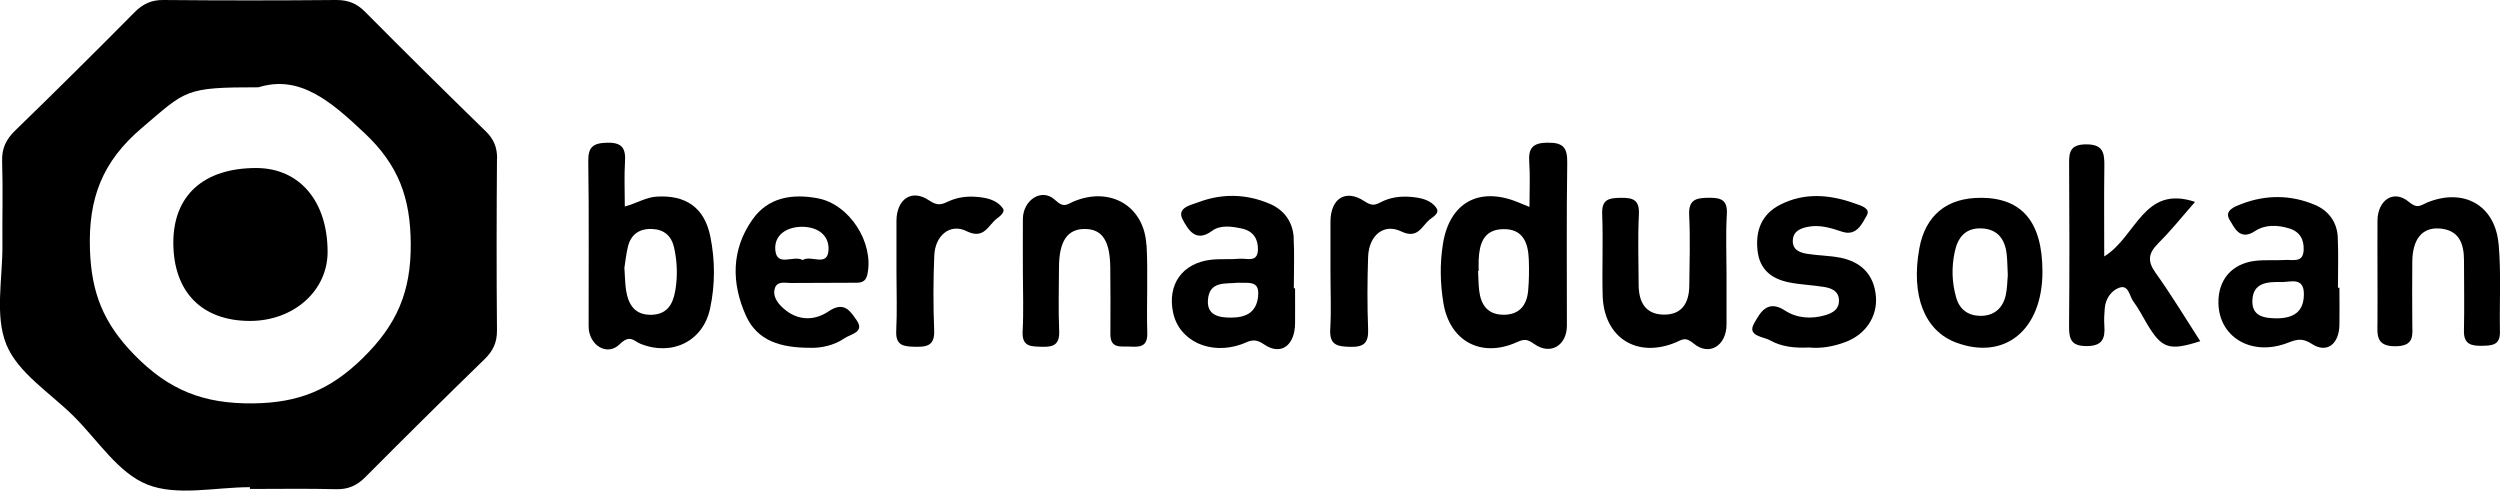
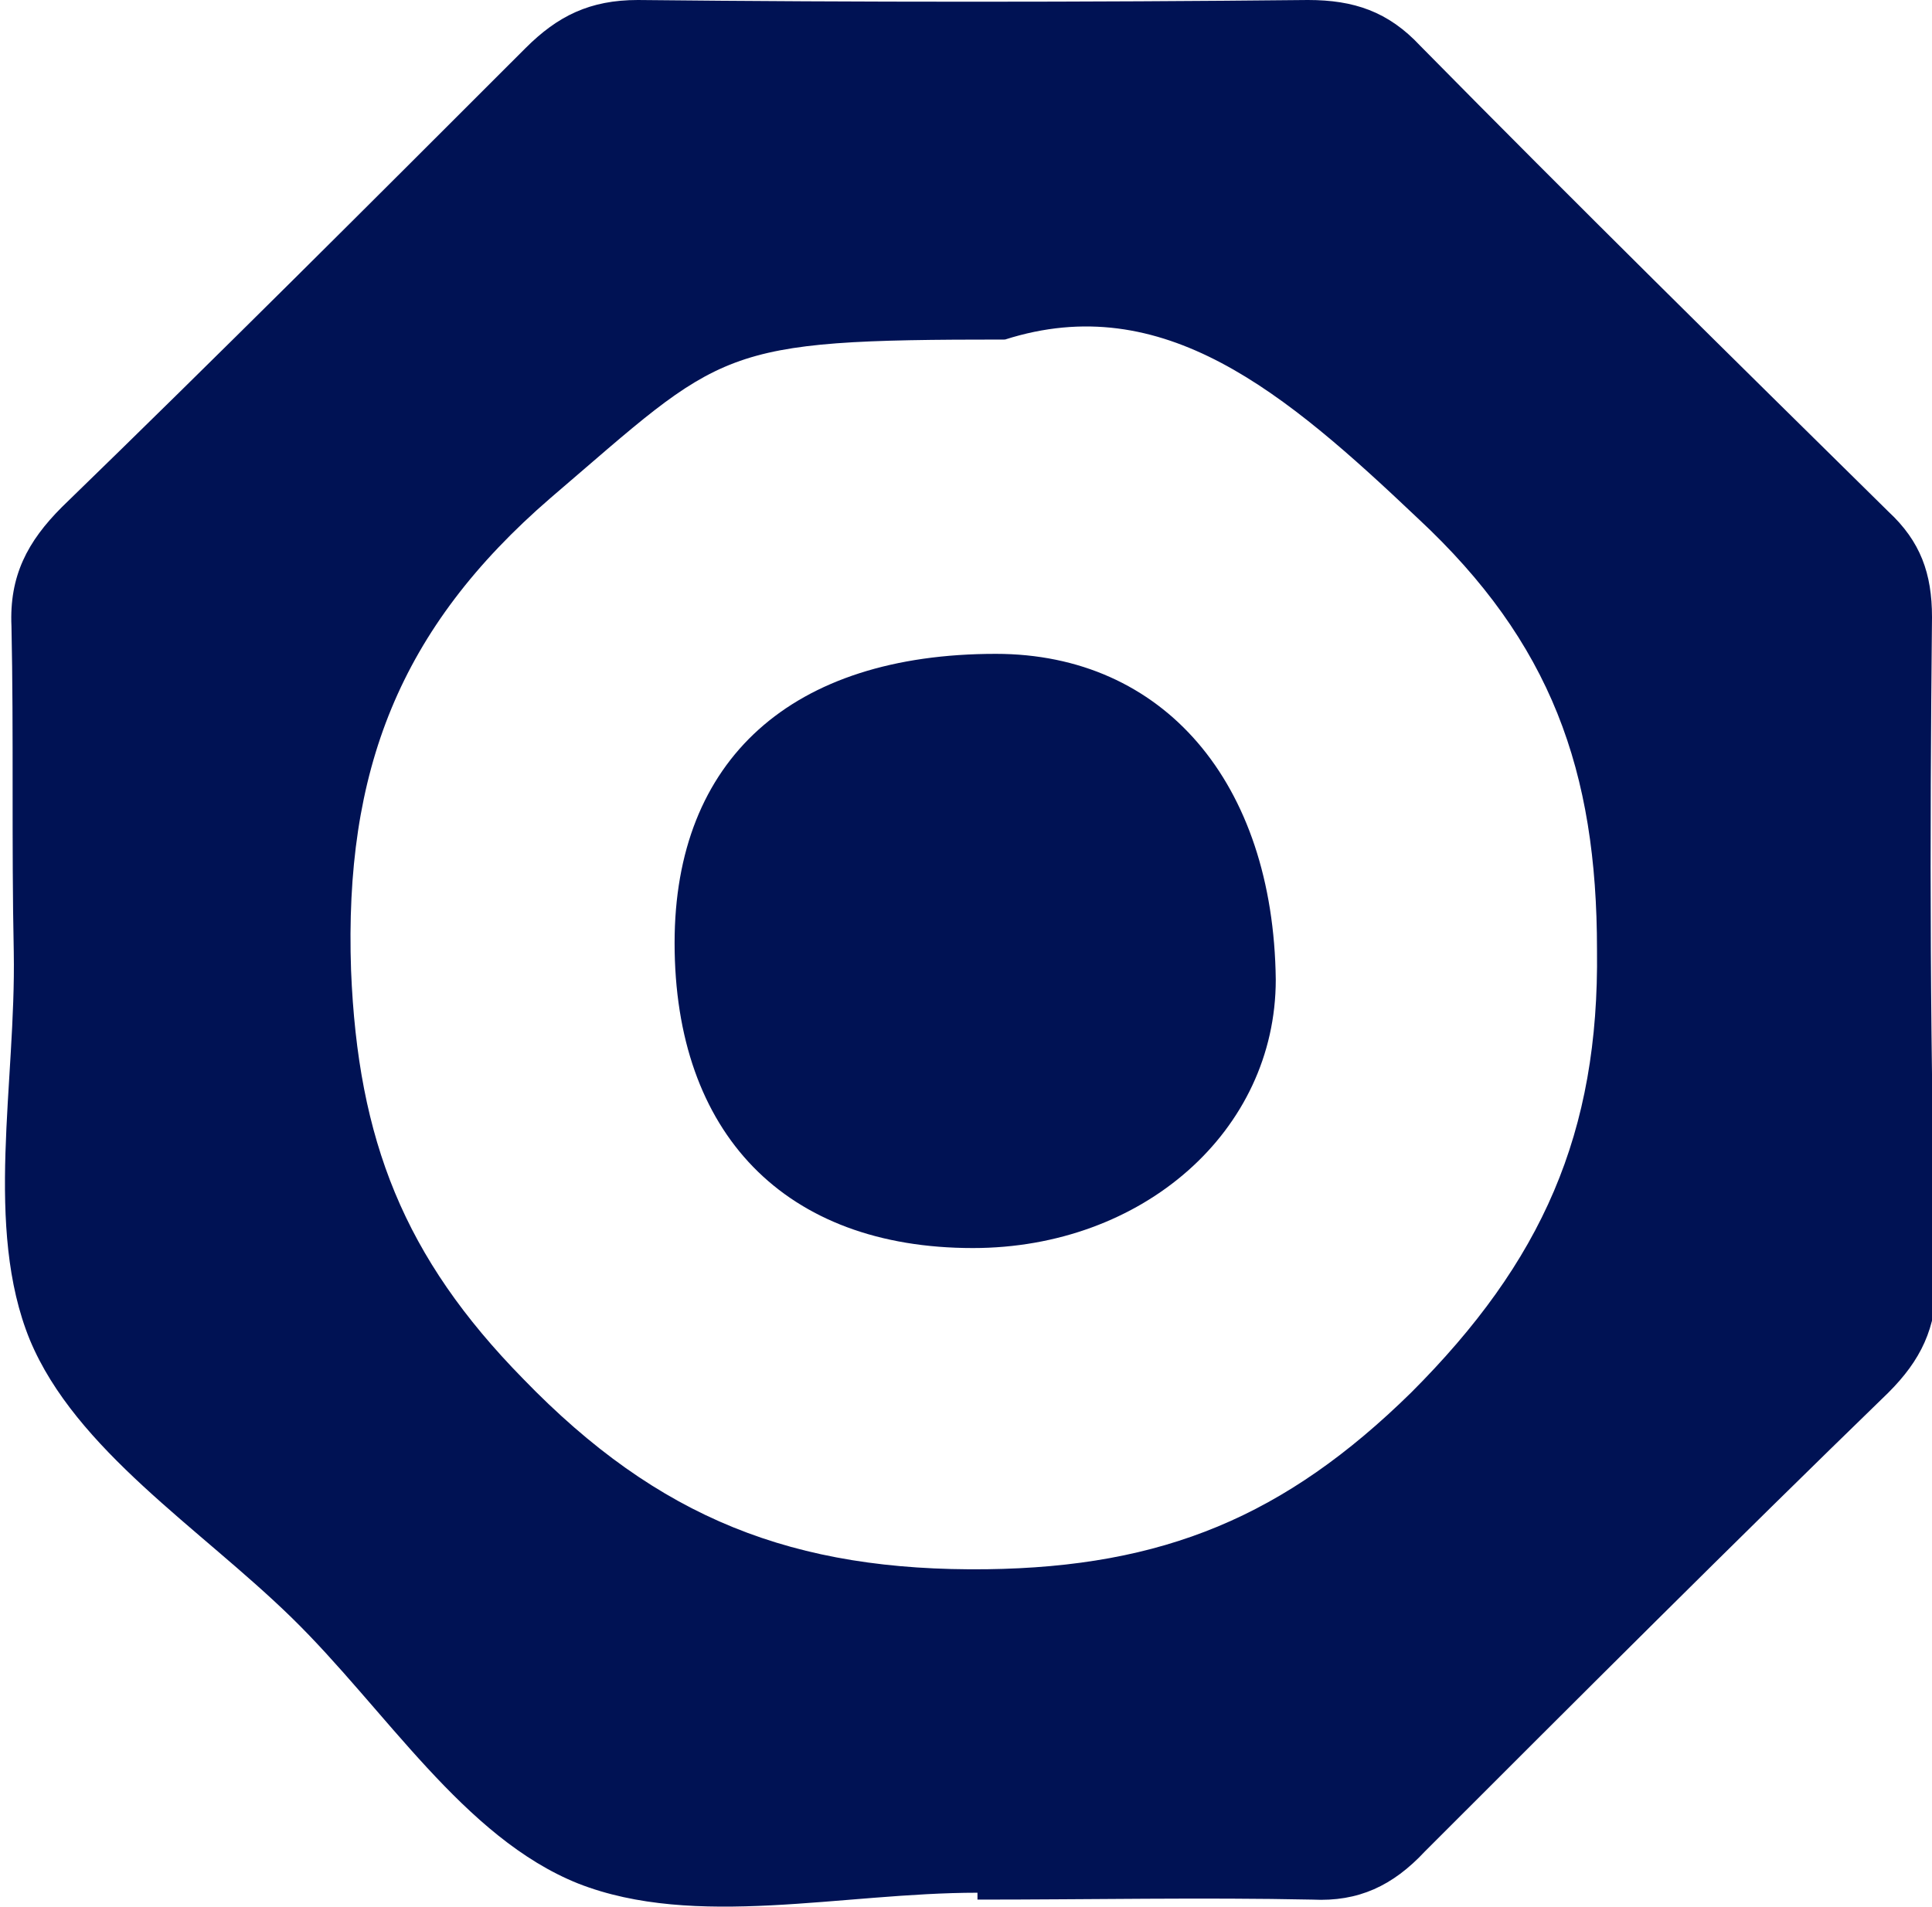
- <svg xmlns="http://www.w3.org/2000/svg" id="Laag_1" viewBox="0 0 423.61 83.12">
-   <path d="M84.23,26.87c.01-1.88-.54-3.27-1.9-4.6-6.87-6.7-13.7-13.44-20.46-20.26C60.44,.56,58.96-.01,56.93,0,47.18,.09,37.43,.09,27.68,0c-2.06-.02-3.49,.68-4.9,2.1C16.11,8.83,9.39,15.5,2.59,22.1c-1.55,1.5-2.3,3.02-2.23,5.21,.15,4.72,.01,9.44,.05,14.17,.05,5.7-1.34,12.02,.68,16.93,1.97,4.79,7.42,8.17,11.4,12.12,4.06,4.04,7.54,9.61,12.46,11.57,5.06,2.01,11.54,.45,17.4,.45,0,.1,0,.2,0,.3,4.87,0,9.75-.08,14.62,.04,2.04,.05,3.52-.62,4.94-2.05,6.68-6.72,13.41-13.38,20.2-19.98,1.44-1.4,2.12-2.85,2.1-4.89-.09-9.69-.07-19.39,0-29.08Zm-22.78,33.83c-5.49,5.36-10.83,7.56-18.55,7.65-8.41,.1-14.31-2.24-20.18-8.27-5.18-5.32-7.23-10.42-7.48-17.79-.29-8.71,2.12-14.93,8.77-20.59,7.61-6.47,7.23-6.91,19.8-6.91,6.94-2.17,12.23,2.35,17.98,7.78,5.76,5.43,7.76,10.96,7.81,18.76,.05,8.12-2.36,13.72-8.16,19.37Z" />
-   <path d="M262.24,24.17c-2.53,.03-3.29,.92-3.12,3.3,.17,2.33,.04,4.69,.04,7.59-1.01-.41-1.46-.6-1.91-.78-6.65-2.73-11.64,.06-12.75,7.04-.54,3.35-.47,6.65,.07,9.99,1.04,6.44,6.33,9.39,12.39,6.7,1.24-.55,1.72-.64,3.03,.29,2.76,1.95,5.51,.2,5.51-3.12,.01-9.19-.08-18.38,.06-27.56,.04-2.55-.63-3.48-3.31-3.44Zm-3.3,25.05c-.22,2.57-1.56,4.18-4.31,4.11-2.6-.06-3.71-1.73-3.99-4.08-.13-1.11-.13-2.23-.19-3.34,.03,0,.06,0,.1,0,0-.62-.02-1.24,0-1.86,.12-2.68,.79-5.11,4.05-5.22,3.48-.12,4.35,2.32,4.45,5.19,.06,1.73,.04,3.47-.11,5.2Z" />
-   <path d="M111.22,33.32c-1.79,.12-3.26,1.1-5.35,1.67,0-2.78-.12-5.14,.03-7.49,.15-2.27-.38-3.38-3.01-3.32-2.38,.06-3.25,.69-3.21,3.19,.14,9.31,.04,18.63,.06,27.94,0,3.13,3.1,5.15,5.26,3.02,1.76-1.74,2.45-.51,3.54-.07,5.36,2.14,10.6-.44,11.78-5.98,.87-4.05,.86-8.15,.04-12.21-.99-4.88-4.14-7.08-9.15-6.75Zm3.19,15.96c-.4,2.37-1.43,3.98-4.01,4.06-2.83,.08-3.94-1.74-4.32-4.18-.17-1.1-.17-2.22-.28-3.78,.15-.92,.28-2.28,.6-3.59,.51-2.1,1.98-3.09,4.13-2.99,2,.09,3.24,1.18,3.68,3.1,.55,2.44,.63,4.88,.21,7.38Z" />
-   <path d="M365.72,41.2c2.17-2.14,4.07-4.55,6.22-6.99-8.77-2.94-9.9,5.88-15.39,9.24,0-5.46-.05-10.36,.02-15.26,.03-2.23-.16-3.76-3.13-3.73-2.83,.03-2.86,1.49-2.84,3.55,.06,9.06,.07,18.11-.01,27.17-.02,2.18,.27,3.47,2.97,3.46,2.67,0,3.17-1.27,3.01-3.46-.07-.98-.02-1.99,.07-2.97,.14-1.63,1.14-3.01,2.49-3.47,1.58-.53,1.68,1.45,2.36,2.35,.89,1.18,1.56,2.53,2.32,3.81,2.51,4.18,3.74,4.6,9.01,2.91-2.52-3.9-4.88-7.83-7.55-11.55-1.46-2.03-1.25-3.37,.46-5.06Z" />
-   <path d="M289.57,33.51c-2.2,.02-3.49,.3-3.35,2.98,.2,3.96,.06,7.94,.02,11.92-.03,2.86-1.2,4.95-4.35,4.9-3.15-.05-4.22-2.22-4.23-5.04-.02-3.97-.16-7.95,.04-11.92,.12-2.46-.93-2.86-3.07-2.83-2.05,.03-3.25,.25-3.15,2.77,.18,4.59-.04,9.19,.08,13.78,.2,7.15,5.78,10.69,12.39,7.95,1.06-.44,1.58-1.03,3.01,.17,2.66,2.24,5.58,.37,5.59-3.2,.01-2.86,0-5.71,0-8.57,0-3.35-.15-6.71,.05-10.05,.15-2.43-.86-2.88-3.04-2.86Z" />
-   <path d="M219.21,40.29c-.14-2.7-1.63-4.74-4.11-5.78-3.94-1.67-8.05-1.76-12.04-.24-1.24,.47-3.8,.91-2.62,3.01,.81,1.45,2.1,3.96,4.93,1.84,1.4-1.04,3.37-.77,5.11-.38,1.86,.42,2.7,1.72,2.67,3.53-.04,2.29-1.87,1.47-3.07,1.57-1.61,.15-3.26-.01-4.86,.17-4.89,.56-7.46,4.2-6.44,8.98,1.03,4.82,6.33,7.23,11.63,5.33,1.22-.44,2.01-1.18,3.77,.03,2.9,1.99,5.23,.14,5.26-3.54,.02-1.99,0-3.98,0-5.97-.07,0-.14,0-.21,0,0-2.85,.12-5.71-.03-8.56Zm-6.02,9.86c-.28,2.85-2.11,3.66-4.63,3.67-2.03,0-4.01-.41-3.89-2.87,.17-3.46,3.09-2.8,5.05-3.04,1.82,.08,3.73-.45,3.46,2.24Z" />
-   <path d="M423.37,41.36c-.59-6.65-5.98-9.58-12.16-7.02-1.01,.42-1.55,1.13-3.04-.13-2.57-2.17-5.29-.32-5.32,3.18-.02,2.86,0,5.72,0,8.58,0,2.86,.02,5.72,0,8.58-.02,2.15-.33,4.16,3.09,4.12,3.24-.04,2.82-1.93,2.81-3.92-.02-3.48-.04-6.96,0-10.44,.04-3.72,1.63-5.75,4.47-5.6,3.4,.18,4.29,2.48,4.29,5.41,0,3.98,.08,7.96-.01,11.93-.05,2.35,1.32,2.58,3.14,2.54,1.63-.03,3-.12,2.96-2.33-.1-4.97,.22-9.97-.22-14.9Z" />
-   <path d="M138.57,33.6c-4.32-.81-8.41-.19-11.08,3.61-3.6,5.12-3.57,10.8-1.08,16.31,1.92,4.24,5.88,5.42,10.89,5.41,1.69,.06,3.94-.33,5.82-1.63,.99-.69,3.49-.99,2.01-3.07-1.01-1.42-2.06-3.29-4.72-1.48-2.65,1.8-5.73,1.58-8.16-.98-.8-.84-1.35-1.95-.91-3.05,.46-1.14,1.72-.76,2.67-.77,3.5-.04,6.99,0,10.49-.04,1.08-.01,2.16,.16,2.49-1.5,1.09-5.32-3.05-11.81-8.43-12.81Zm-2.57,10.46c-1.53-.88-4.31,1.22-4.62-1.61-.28-2.59,1.87-3.98,4.41-4.02,2.53-.04,4.7,1.24,4.6,3.86-.12,3.08-2.99,.83-4.39,1.78Z" />
-   <path d="M396.15,48.75c0-2.85,.1-5.7-.03-8.54-.11-2.58-1.57-4.53-3.88-5.5-4.05-1.71-8.26-1.74-12.37-.17-1.13,.43-3.09,1.1-2.06,2.74,.77,1.24,1.7,3.59,4.28,1.88,1.73-1.14,3.81-1.06,5.79-.46,1.82,.55,2.55,1.9,2.46,3.7-.11,2.17-1.83,1.58-3.08,1.65-1.74,.11-3.51-.06-5.23,.16-3.92,.51-6.19,3.24-6.13,7.13,.08,5.67,5.37,8.94,11.27,6.92,1.54-.53,2.63-1.25,4.55,.01,2.56,1.68,4.62,.02,4.68-3.19,.04-2.11,0-4.22,0-6.33-.08,0-.17,0-.25,0Zm-10.35,5.19c-2.14-.01-4.25-.33-4.15-3.03,.11-3.12,2.69-3.16,4.94-3.12,1.51,.03,3.79-.92,3.79,2.05,0,3.05-1.83,4.08-4.57,4.1Z" />
-   <path d="M194.25,41.53c-.35-6.63-6.13-9.99-12.33-7.39-1.1,.46-1.62,1.19-3.15-.26-2.25-2.11-5.43,.02-5.45,3.22-.02,2.98,0,5.97,0,8.95,0,3.36,.14,6.72-.04,10.07-.15,2.68,1.42,2.58,3.31,2.64,2.02,.07,2.97-.46,2.88-2.68-.15-3.6-.05-7.21-.03-10.81,.02-4.43,1.44-6.5,4.41-6.47,2.93,.02,4.24,2.01,4.28,6.59,.03,3.73,.05,7.46,.02,11.19-.03,2.63,1.87,2.05,3.42,2.15,1.66,.1,2.89-.04,2.83-2.28-.14-4.97,.14-9.95-.12-14.91Z" />
-   <path d="M335.68,33.52c-5.78-.04-9.44,2.96-10.46,8.57-1.45,7.99,.87,13.95,6.22,15.95,8.27,3.09,14.65-2.15,14.64-12.02-.01-8.38-3.41-12.46-10.4-12.51Zm4.16,16.58c-.51,2.2-2.04,3.44-4.28,3.42-2.04-.02-3.53-1.05-4.11-3.14-.72-2.56-.79-5.11-.23-7.72,.53-2.5,1.87-4.08,4.58-3.96,2.7,.13,3.94,1.85,4.22,4.36,.12,1.11,.12,2.23,.19,3.57-.1,1.01-.09,2.27-.36,3.46Z" />
-   <path d="M311.79,43.66c-1.82-.36-3.72-.35-5.56-.65-1.25-.2-2.52-.65-2.45-2.28,.07-1.54,1.24-2.03,2.52-2.29,2.03-.41,3.92,.18,5.83,.82,2.46,.82,3.39-1.37,4.19-2.76,.71-1.24-1.13-1.7-2.02-2.02-4.23-1.53-8.55-1.9-12.68,.22-3.13,1.6-4.2,4.38-3.81,7.8,.36,3.22,2.43,4.77,5.35,5.35,1.94,.39,3.95,.45,5.91,.77,1.27,.21,2.48,.67,2.53,2.25,.05,1.53-1.05,2.16-2.3,2.53-2.39,.72-4.89,.51-6.86-.79-3.08-2.02-4.31,.63-5.2,2.15-1.29,2.22,1.55,2.26,2.67,2.9,1.95,1.11,4.25,1.34,6.62,1.22,2.05,.21,4.14-.17,6.13-.91,3.46-1.27,5.5-4.35,5.2-7.77-.33-3.71-2.52-5.84-6.08-6.55Z" />
-   <path d="M165.27,33.34c-1.51-.1-2.99,.1-4.39,.71-1.15,.5-1.84,1-3.43-.08-2.99-2.04-5.54-.2-5.55,3.47,0,2.85,0,5.71,0,8.56,0,3.35,.13,6.71-.04,10.05-.13,2.61,1.35,2.66,3.3,2.71,2.1,.05,3.24-.35,3.13-2.83-.17-4.21-.16-8.44,.02-12.65,.14-3.39,2.7-5.49,5.45-4.12,2.99,1.48,3.64-.96,5.13-2.1,.55-.42,1.48-1.13,1.04-1.75-1.08-1.52-2.88-1.84-4.66-1.97Z" />
-   <path d="M239.03,33.36c-1.77-.15-3.49,.08-5.08,.91-.96,.5-1.49,.66-2.75-.17-3.23-2.14-5.75-.44-5.76,3.47,0,2.85,0,5.71,0,8.56,0,3.23,.15,6.46-.04,9.67-.16,2.73,1.28,2.92,3.44,2.97,2.29,.05,3.06-.69,2.98-2.98-.16-4.09-.14-8.19,0-12.28,.13-3.61,2.64-5.72,5.6-4.3,2.83,1.36,3.46-.88,4.82-2,.58-.48,1.79-1.08,1.12-2.01-.99-1.39-2.68-1.7-4.33-1.84Z" />
-   <path d="M43.41,28.47c-8.89,0-14.04,4.63-14.04,12.64,0,8.34,4.82,13.27,12.99,13.27,7.4,0,13.15-5.1,13.15-11.69,0-8.61-4.77-14.22-12.1-14.22Z" />
+ <svg xmlns="http://www.w3.org/2000/svg" version="1.1" id="Laag_1" x="0px" y="0px" viewBox="0 0 84.2 83.1" style="enable-background:new 0 0 84.2 83.1;" xml:space="preserve">
+   <style type="text/css">
+ 	.st0{fill:#001254;}
+ </style>
+   <path class="st0" d="M84.2,26.9c0-1.9-0.5-3.3-1.9-4.6C75.5,15.6,68.6,8.8,61.9,2c-1.4-1.5-2.9-2-4.9-2c-9.8,0.1-19.5,0.1-29.2,0  c-2.1,0-3.5,0.7-4.9,2.1c-6.7,6.7-13.4,13.4-20.2,20c-1.5,1.5-2.3,3-2.2,5.2c0.1,4.7,0,9.4,0.1,14.2c0.1,5.7-1.3,12,0.7,16.9  c2,4.8,7.4,8.2,11.4,12.1c4.1,4,7.5,9.6,12.5,11.6c5.1,2,11.5,0.4,17.4,0.4c0,0.1,0,0.2,0,0.3c4.9,0,9.8-0.1,14.6,0  c2,0.1,3.5-0.6,4.9-2.1c6.7-6.7,13.4-13.4,20.2-20c1.4-1.4,2.1-2.8,2.1-4.9C84.1,46.3,84.1,36.6,84.2,26.9L84.2,26.9z M61.5,60.7  c-5.5,5.4-10.8,7.6-18.5,7.7c-8.4,0.1-14.3-2.2-20.2-8.3c-5.2-5.3-7.2-10.4-7.5-17.8C15,33.6,17.4,27.4,24,21.7  c7.6-6.5,7.2-6.9,19.8-6.9c6.9-2.2,12.2,2.3,18,7.8c5.8,5.4,7.8,11,7.8,18.8C69.7,49.4,67.2,55,61.5,60.7L61.5,60.7z" />
+   <path class="st0" d="M43.4,28.5c-8.9,0-14,4.6-14,12.6c0,8.3,4.8,13.3,13,13.3c7.4,0,13.2-5.1,13.2-11.7  C55.5,34.1,50.7,28.5,43.4,28.5z" />
</svg>
